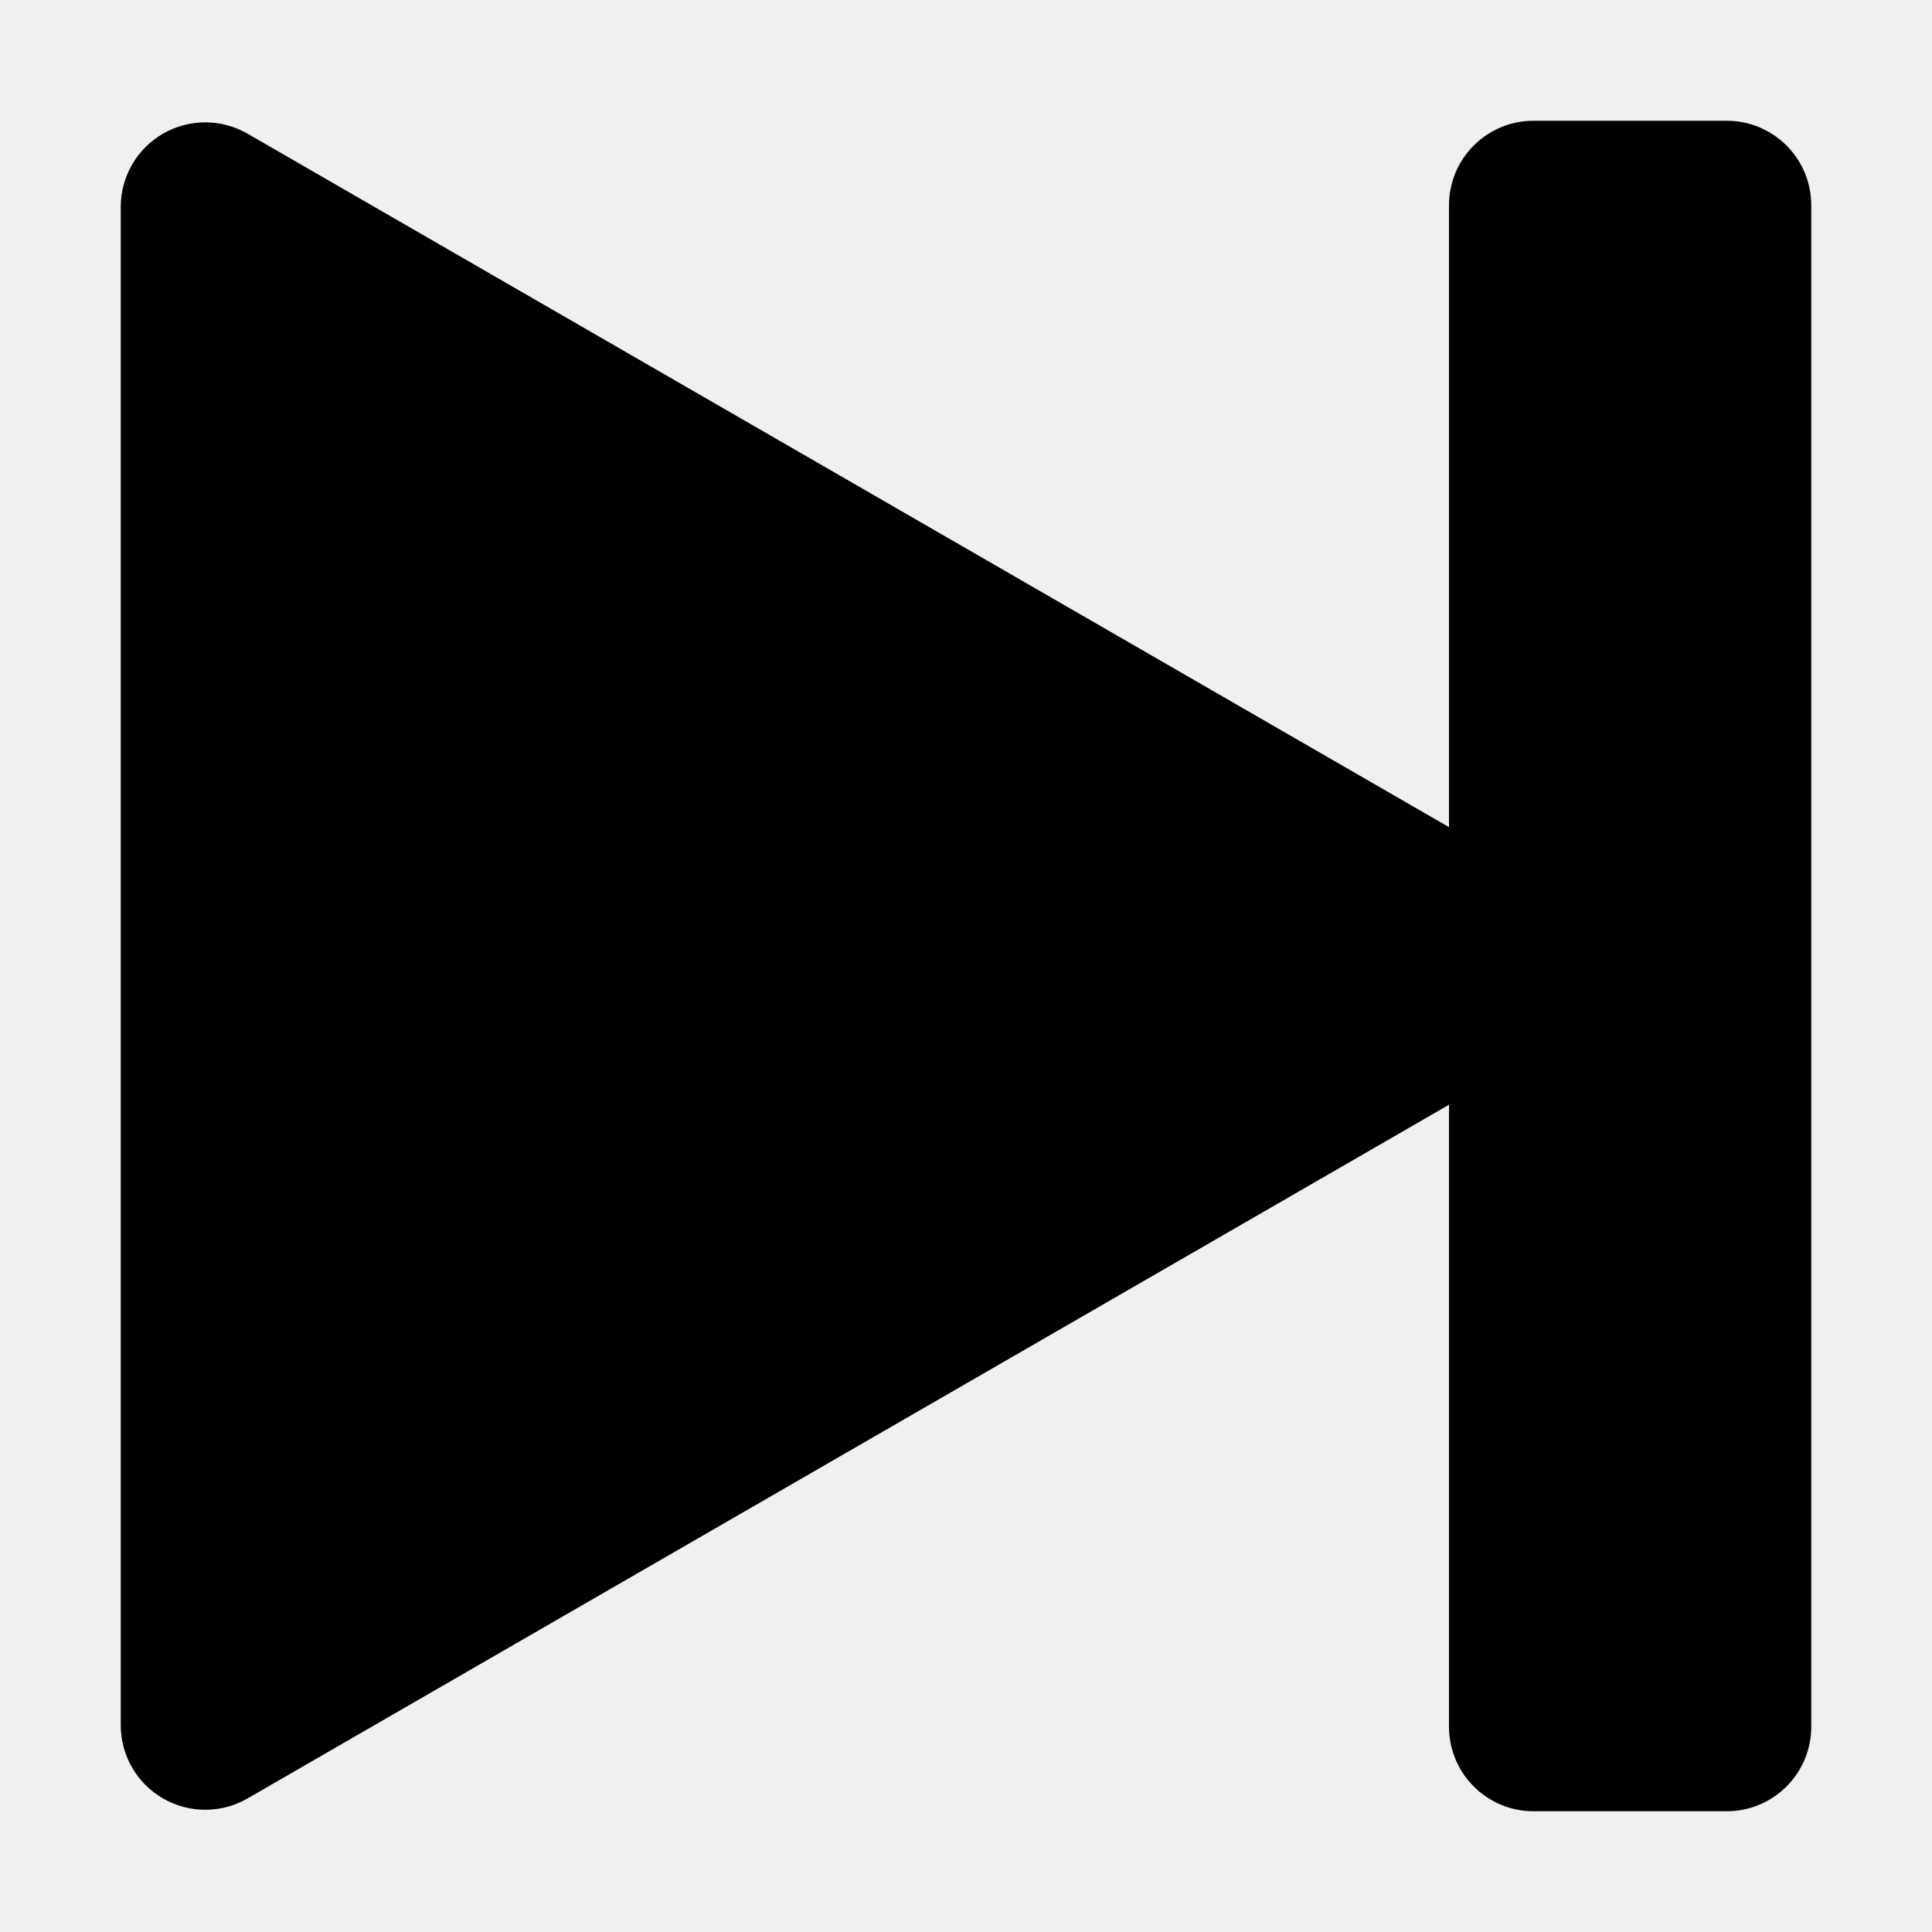
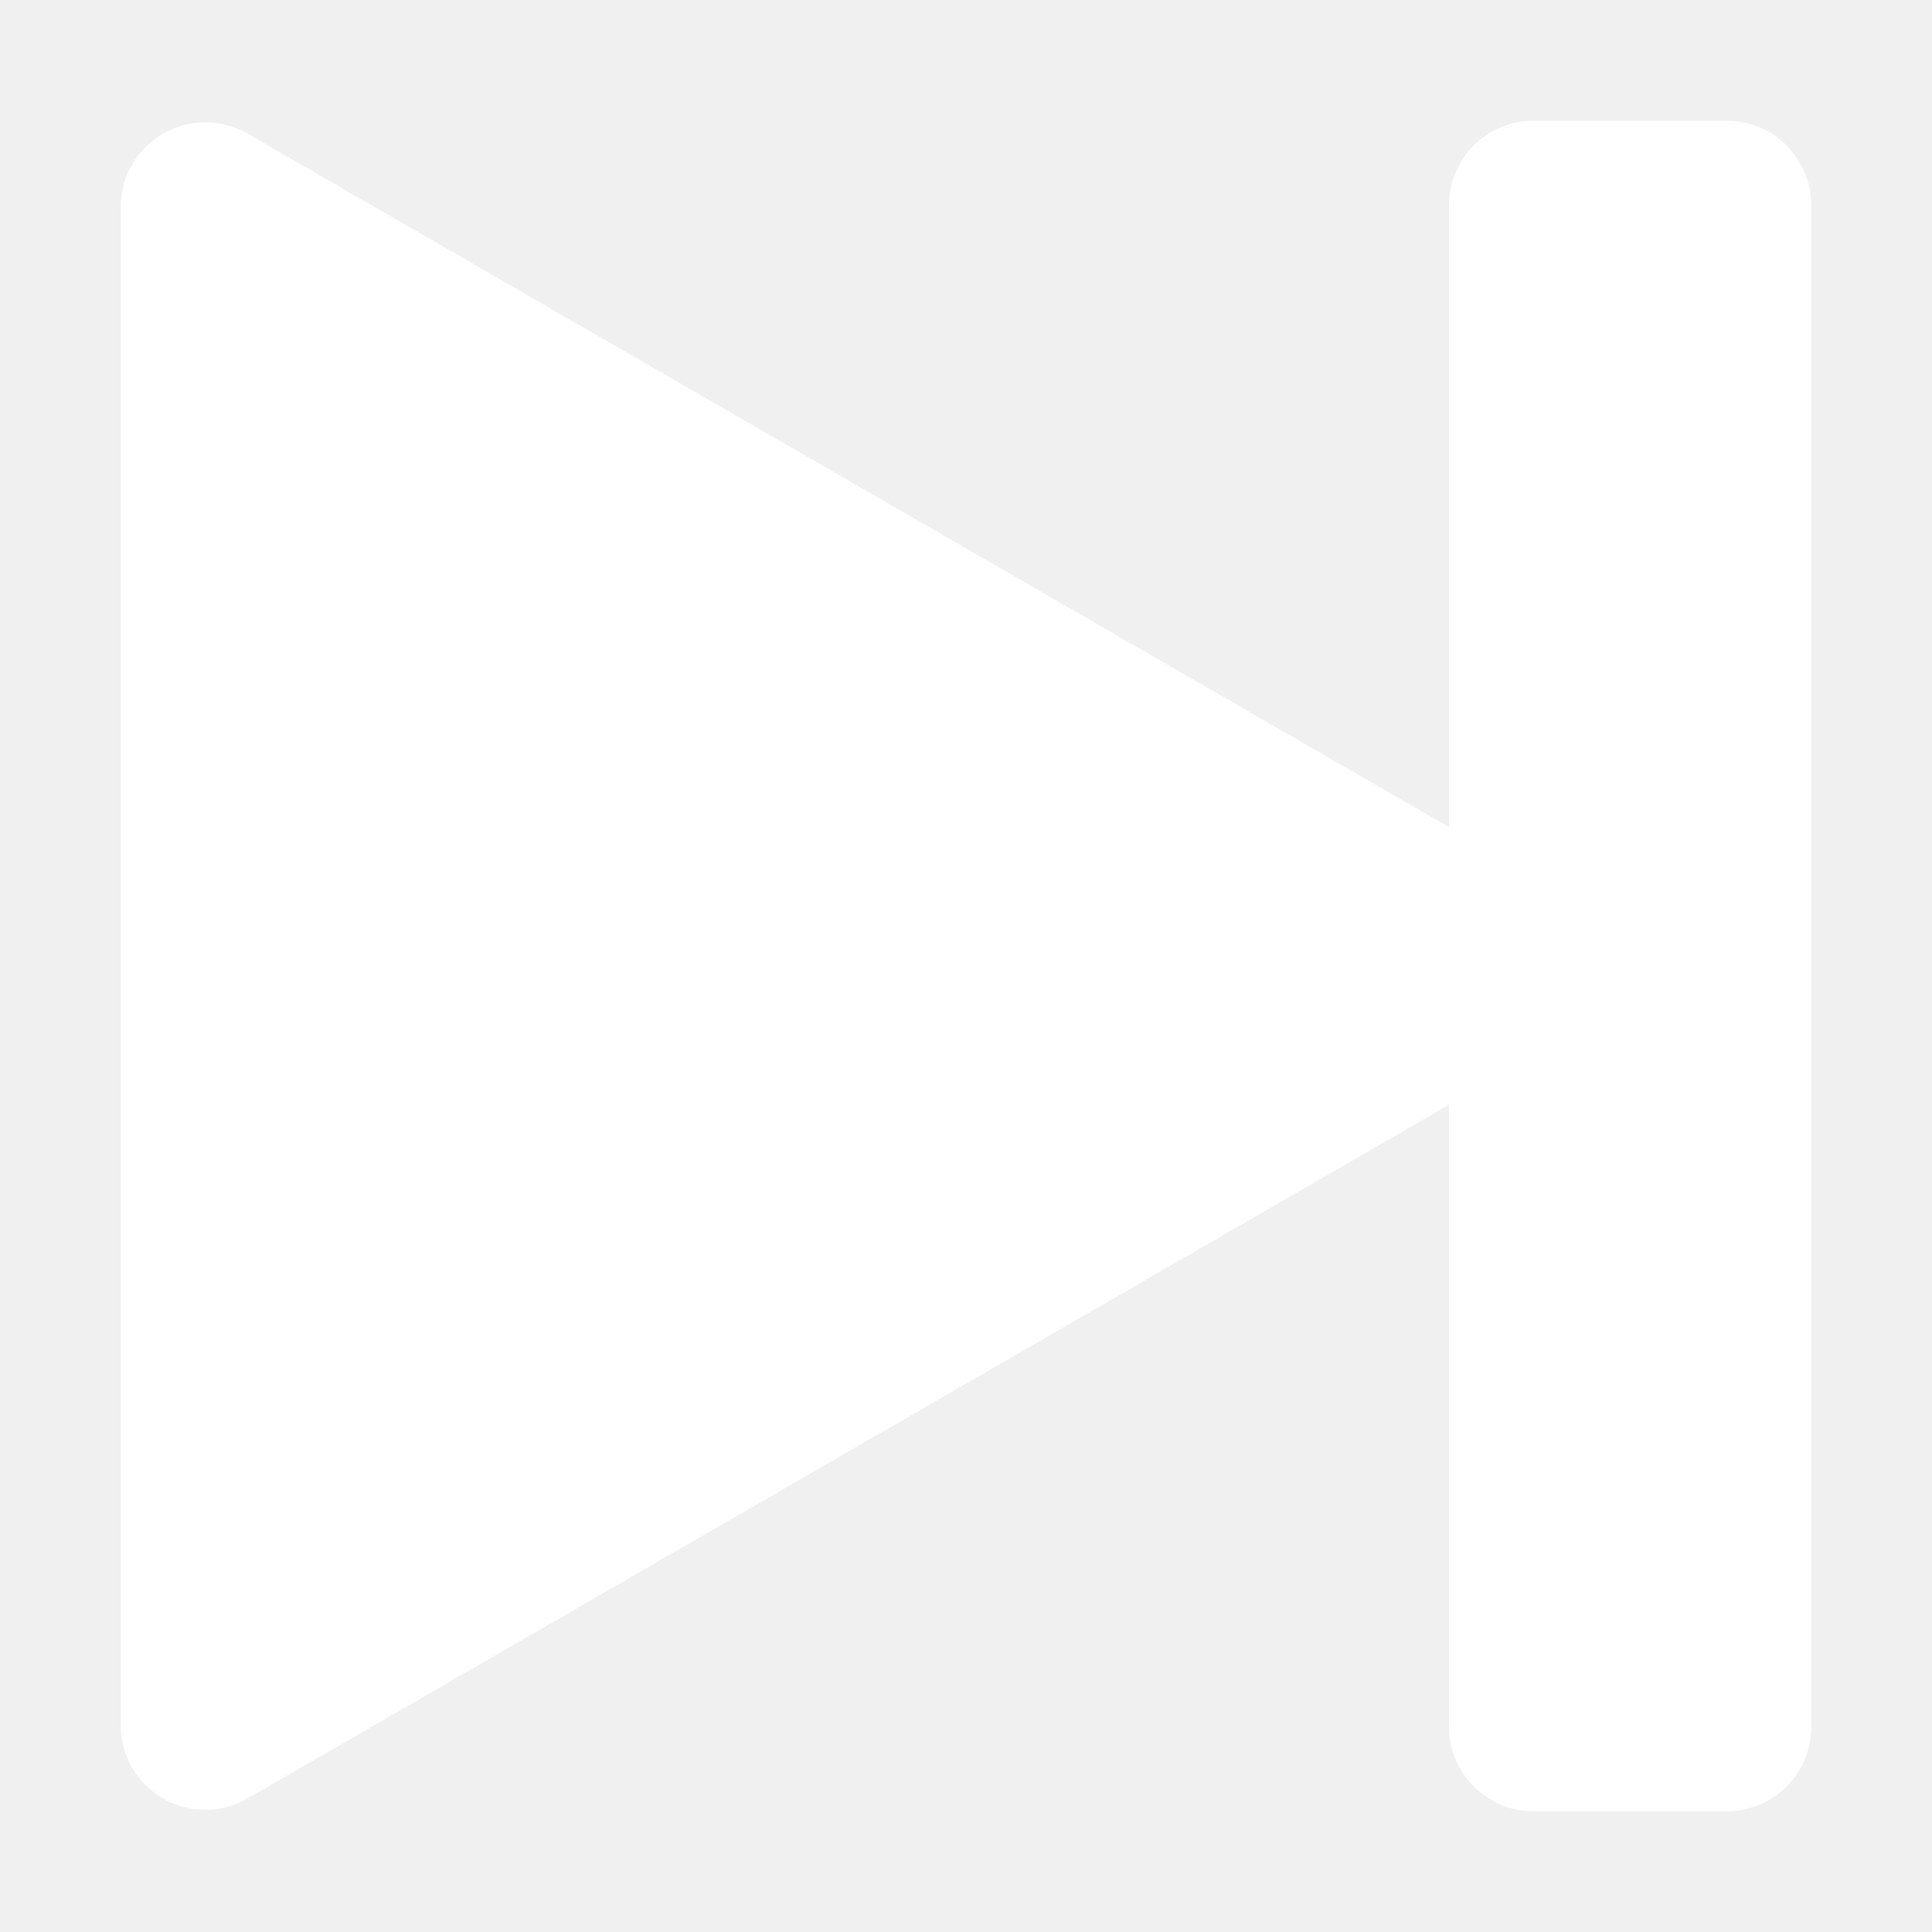
<svg xmlns="http://www.w3.org/2000/svg" data-encore-id="icon" role="img" aria-hidden="true" viewBox="0 0 16 16" class="Svg-sc-ytk21e-0 dYnaPI">
-   <path d="M12.7 1a.7.7 0 0 0-.7.7v5.15L2.05 1.107A.7.7 0 0 0 1 1.712v12.575a.7.7 0 0 0 1.05.607L12 9.149V14.3a.7.7 0 0 0 .7.7h1.6a.7.7 0 0 0 .7-.7V1.7a.7.7 0 0 0-.7-.7h-1.6z" />
+   <path fill="#fff" d="M12.7 1a.7.7 0 0 0-.7.7v5.15L2.05 1.107A.7.7 0 0 0 1 1.712v12.575a.7.7 0 0 0 1.05.607L12 9.149V14.3a.7.7 0 0 0 .7.7h1.6a.7.7 0 0 0 .7-.7V1.7a.7.7 0 0 0-.7-.7h-1.6z" />
</svg>
